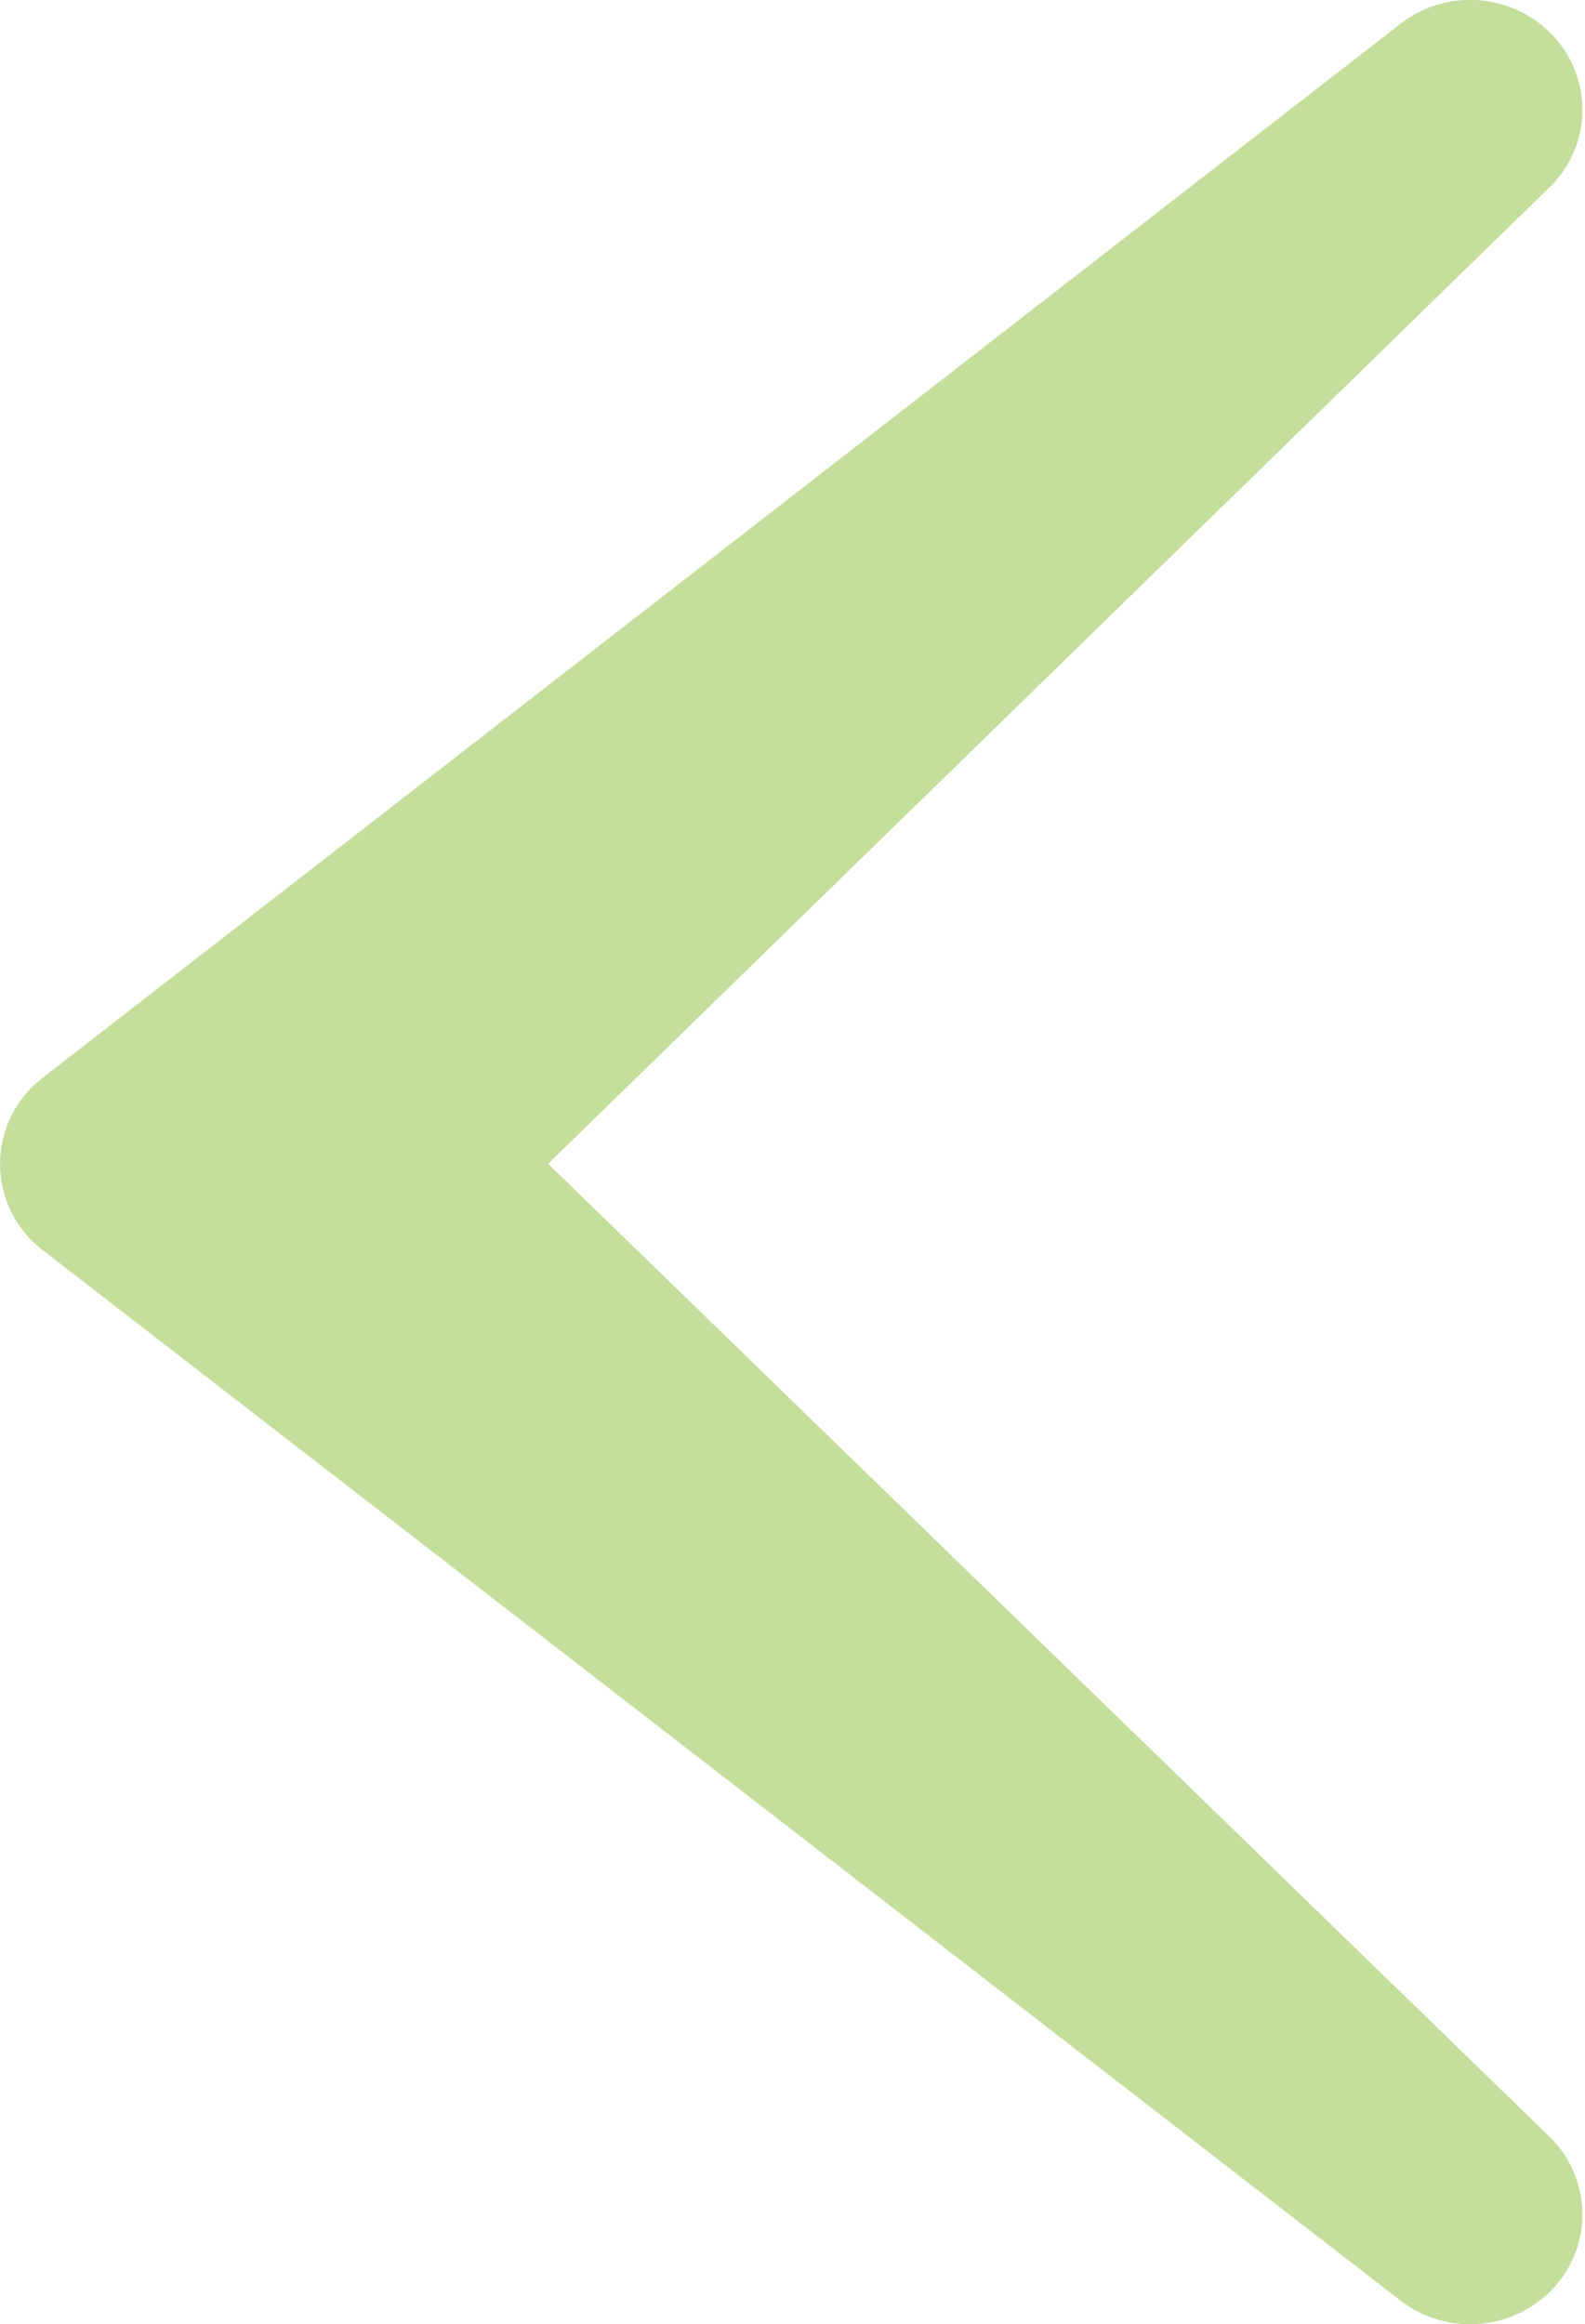
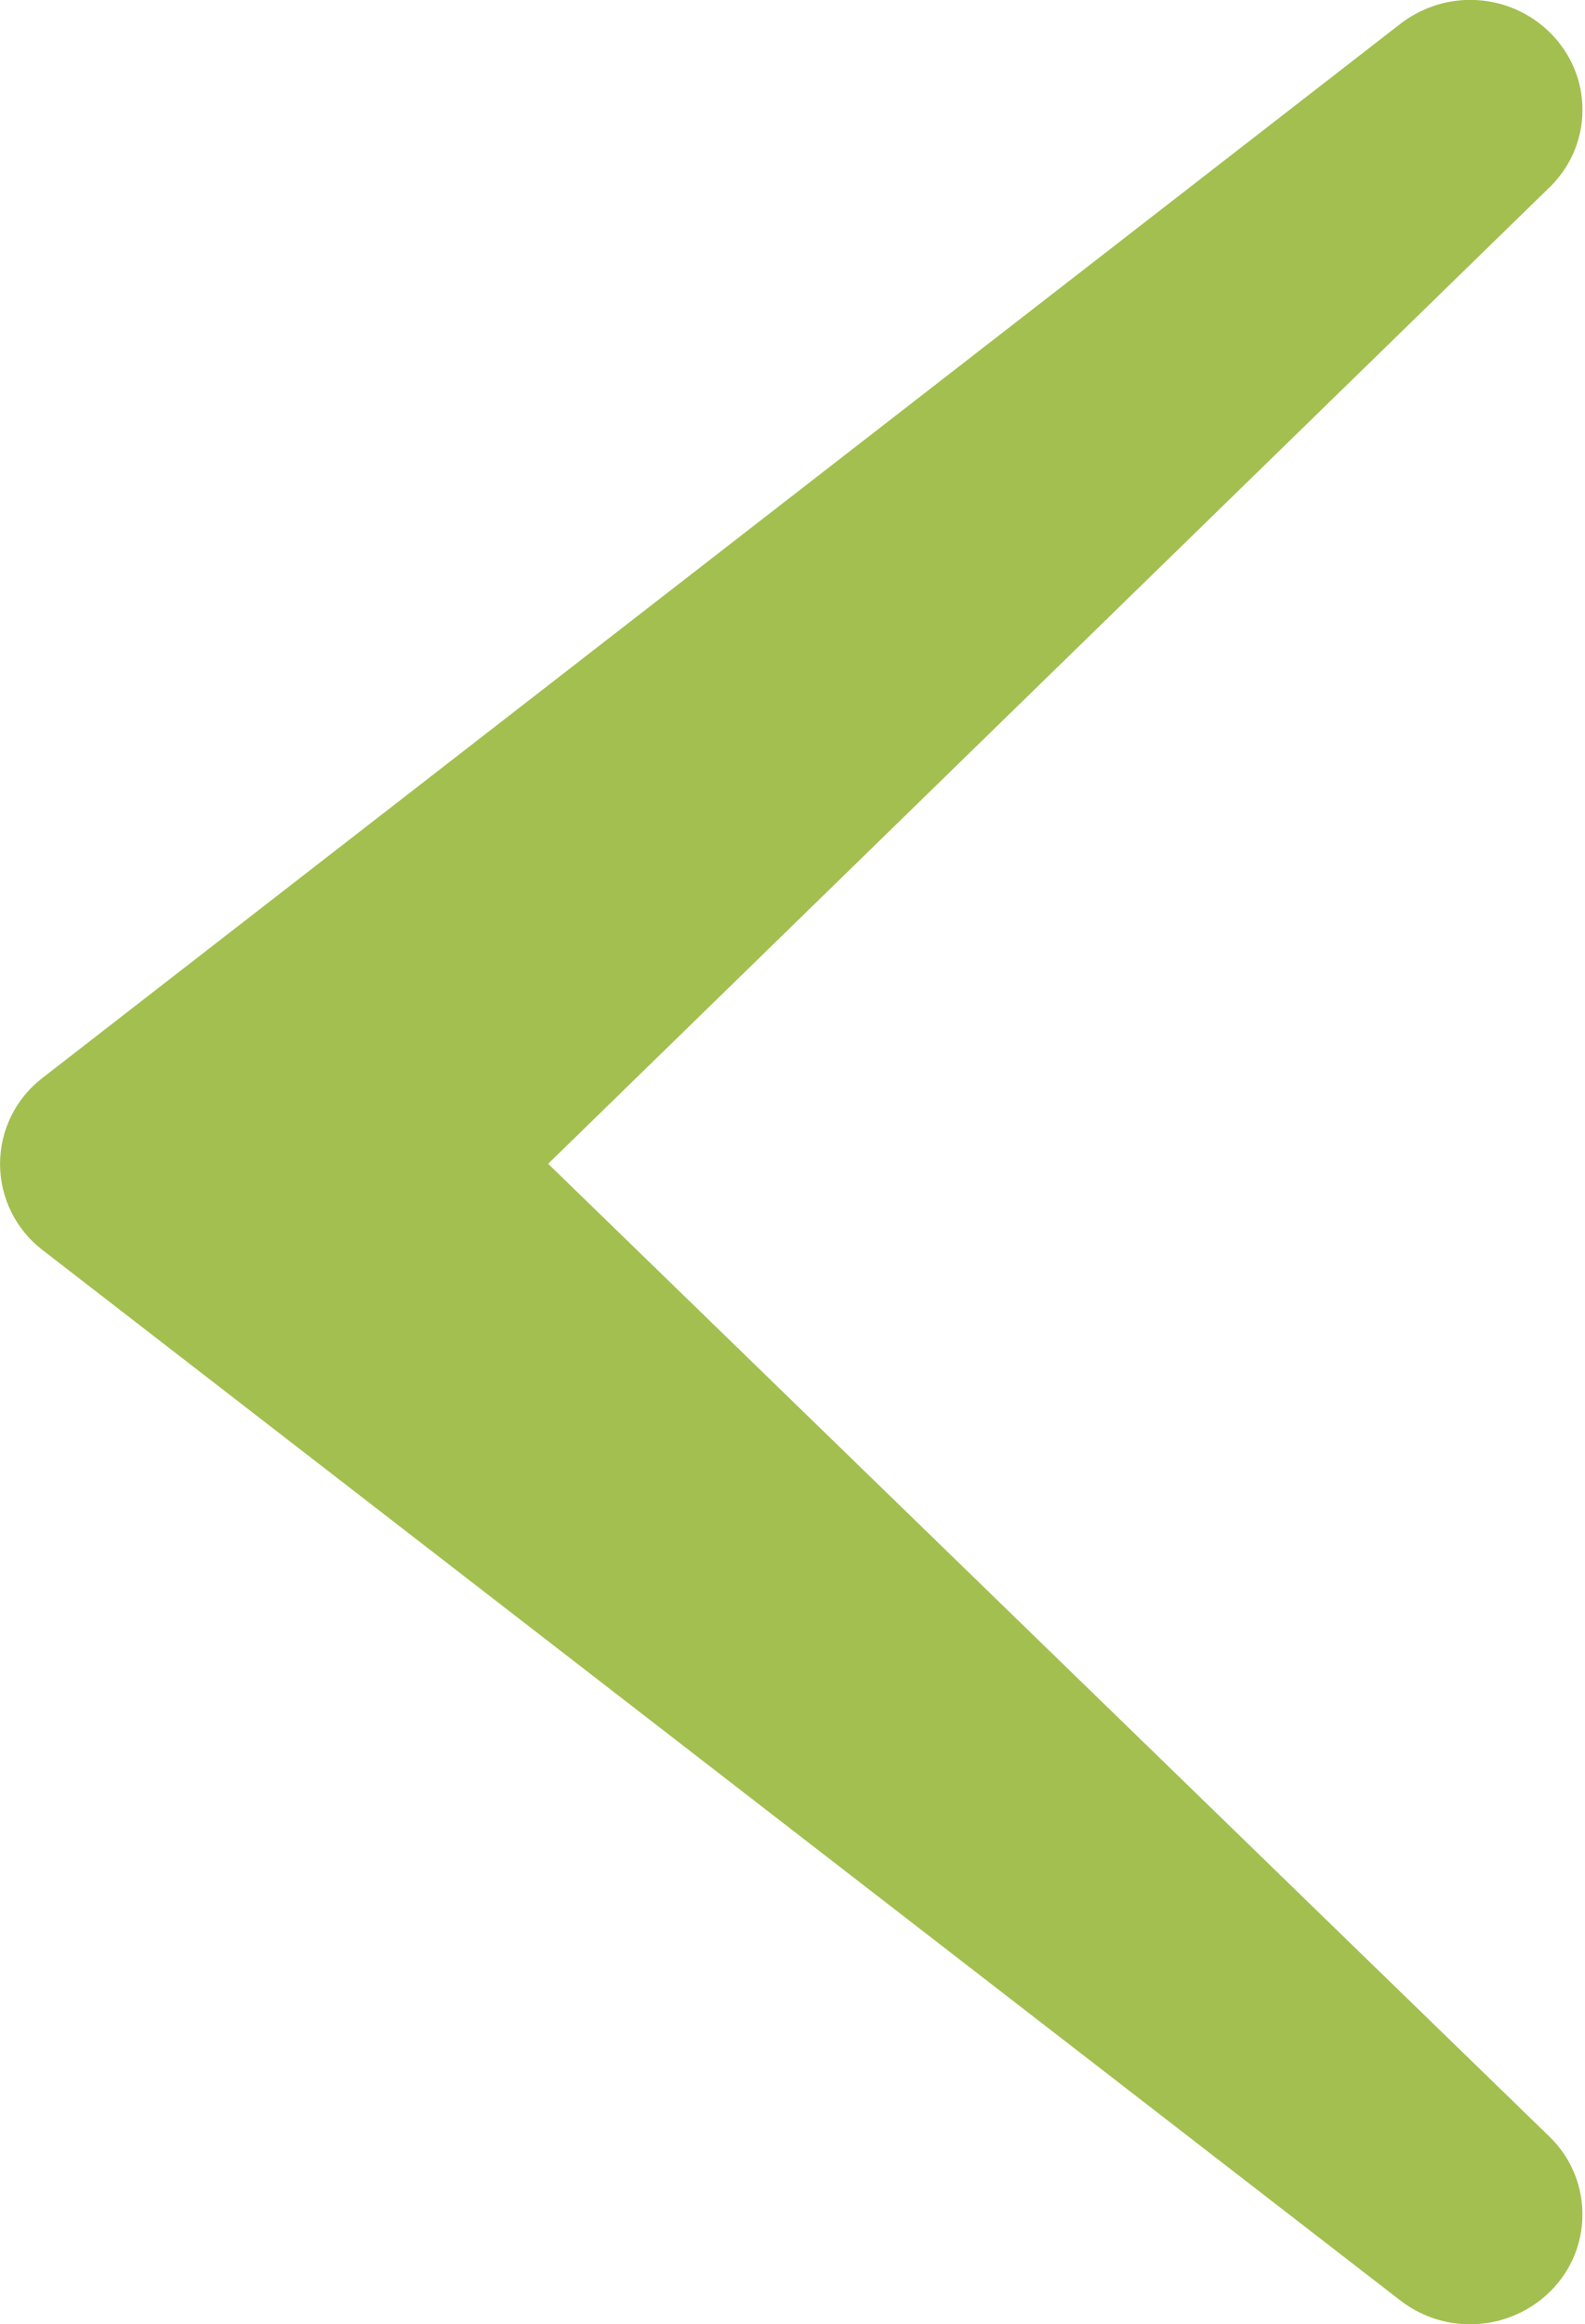
<svg xmlns="http://www.w3.org/2000/svg" width="15" height="22" viewBox="0 0 15 22">
-   <path fill="#C4DF9B" fill-rule="evenodd" d="M14.666 20.225l-9.477-9.208 9.455-9.22c.207-.19.336-.458.336-.758 0-.567-.467-1.03-1.046-1.04h-.017c-.232 0-.465.076-.66.226L.402 10.204a1.027 1.027 0 0 0 0 1.629l12.856 9.946a1.08 1.08 0 0 0 1.454-.126 1.024 1.024 0 0 0-.046-1.428" />
+   <path fill="#a2bf4f" fill-rule="evenodd" d="M14.666 20.225l-9.477-9.208 9.455-9.22c.207-.19.336-.458.336-.758 0-.567-.467-1.03-1.046-1.04h-.017c-.232 0-.465.076-.66.226L.402 10.204a1.027 1.027 0 0 0 0 1.629l12.856 9.946a1.08 1.08 0 0 0 1.454-.126 1.024 1.024 0 0 0-.046-1.428" />
</svg>
